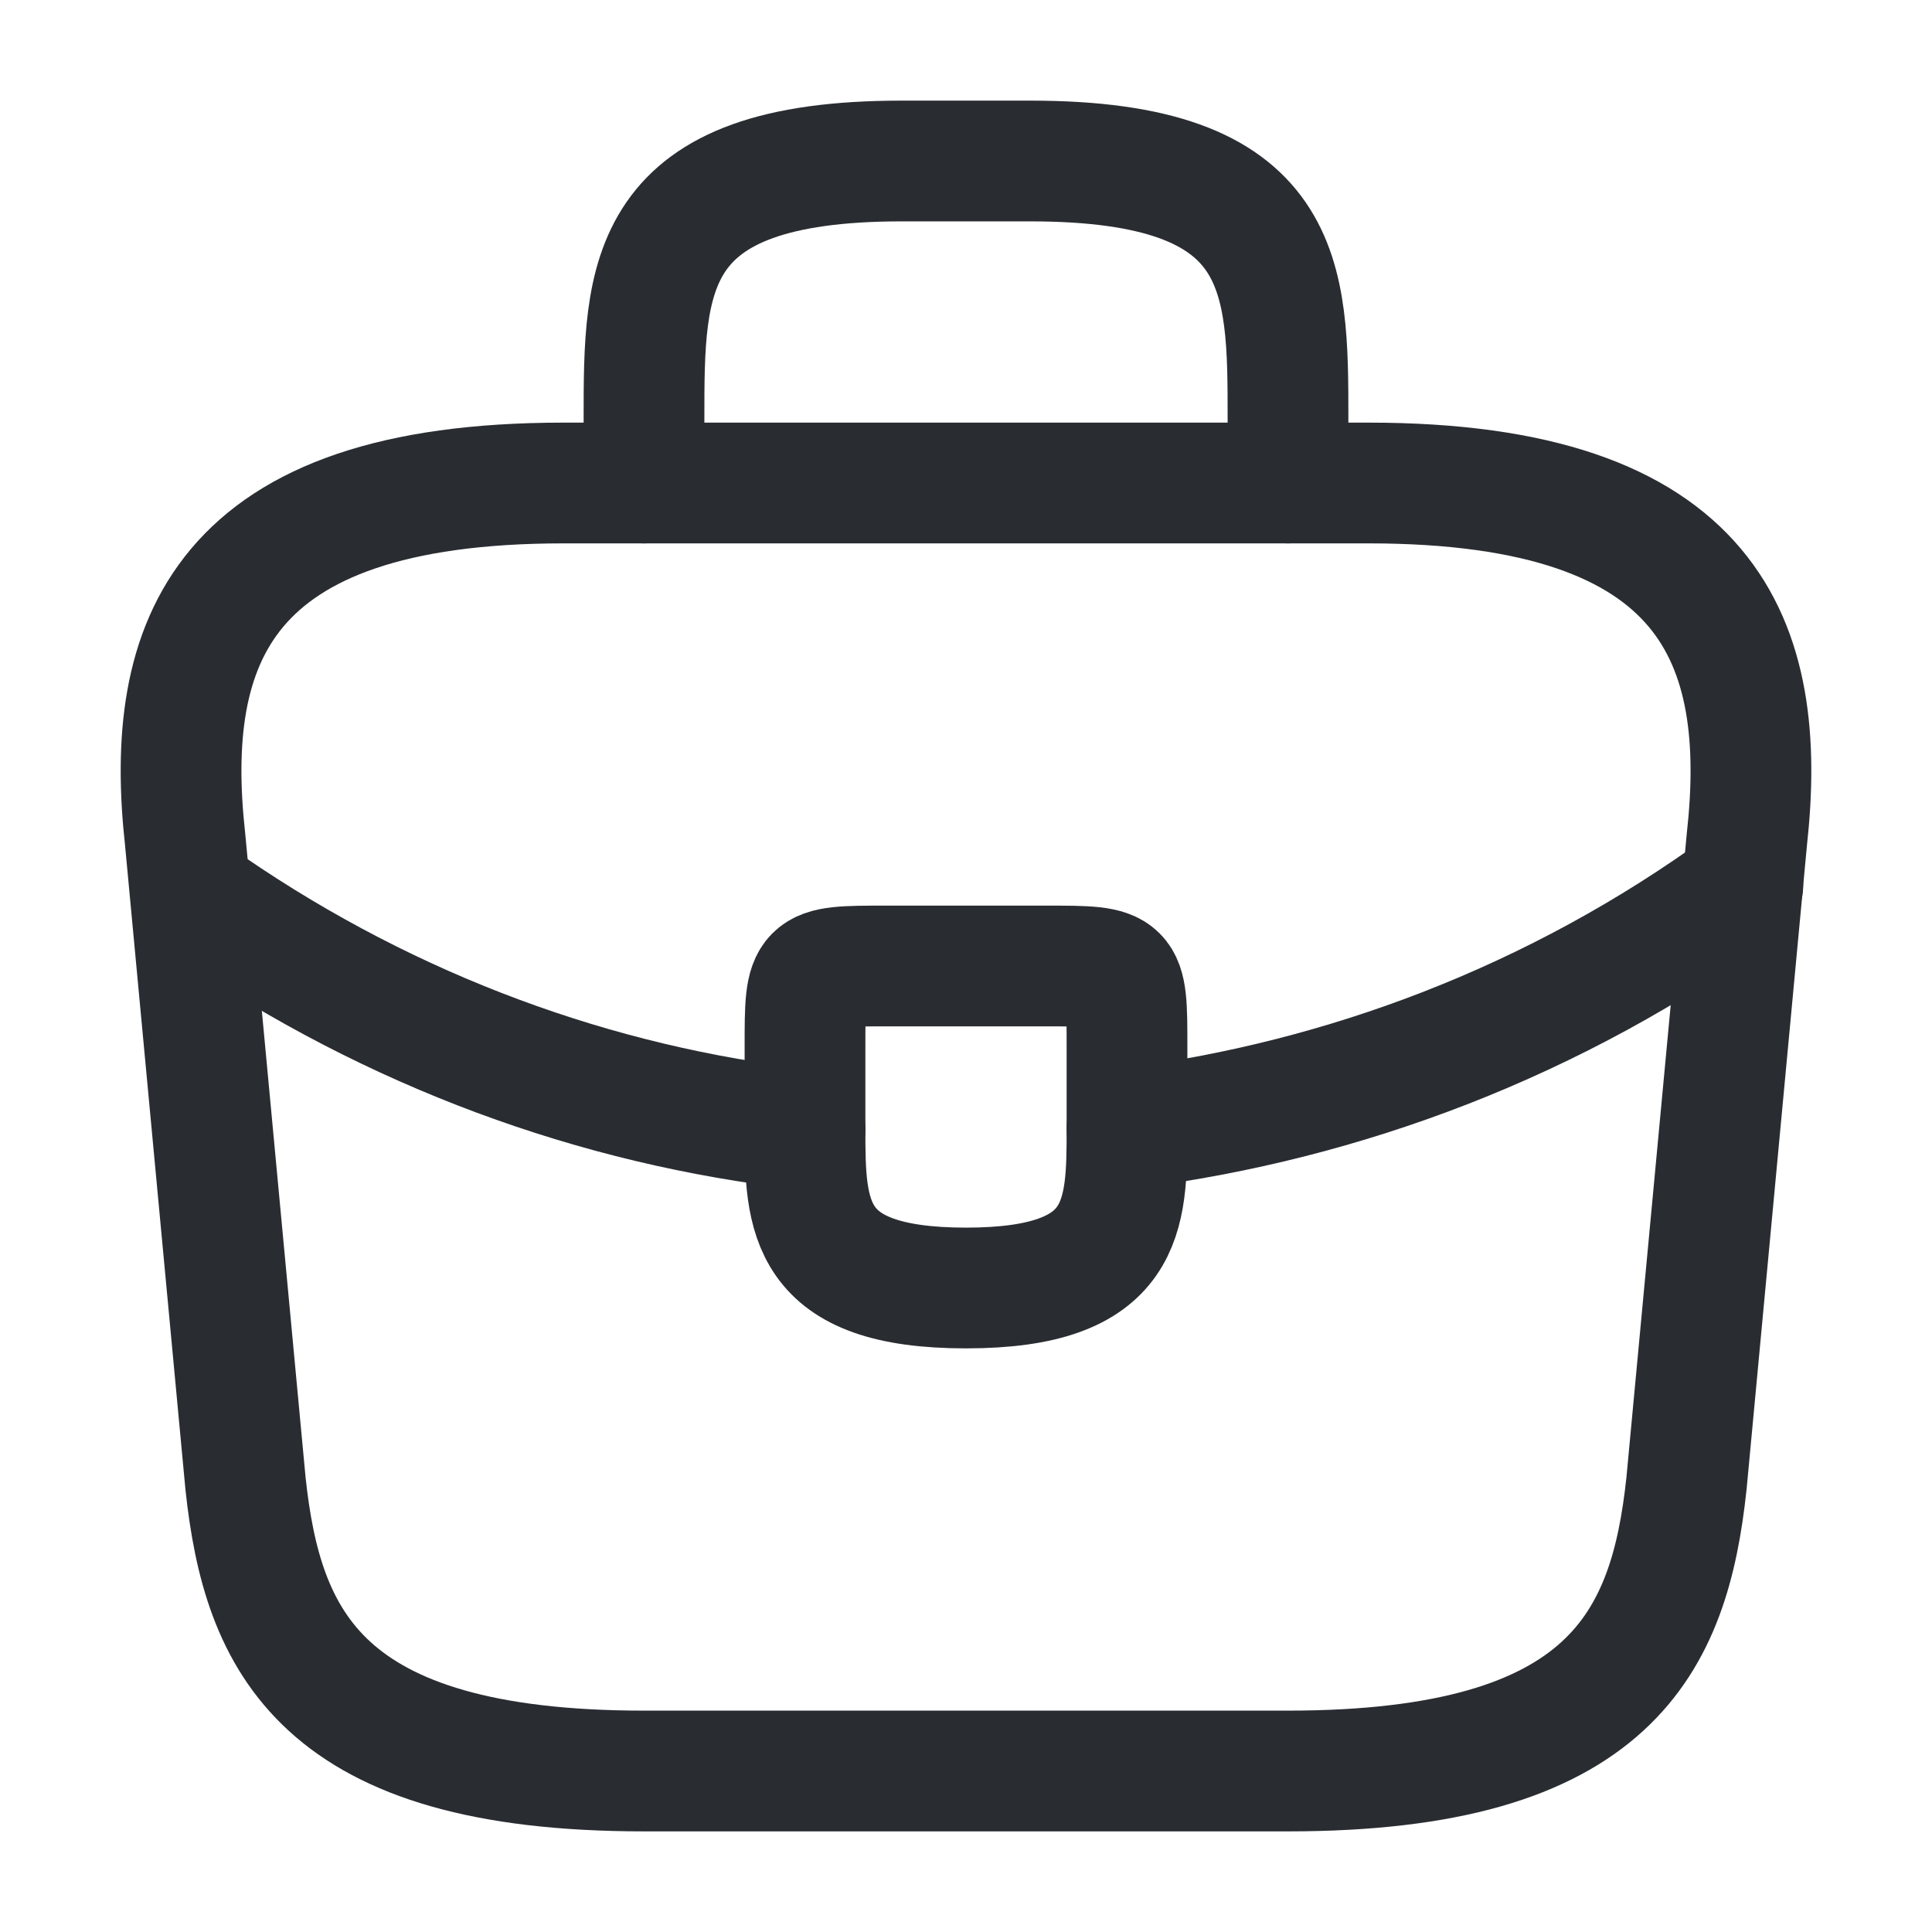
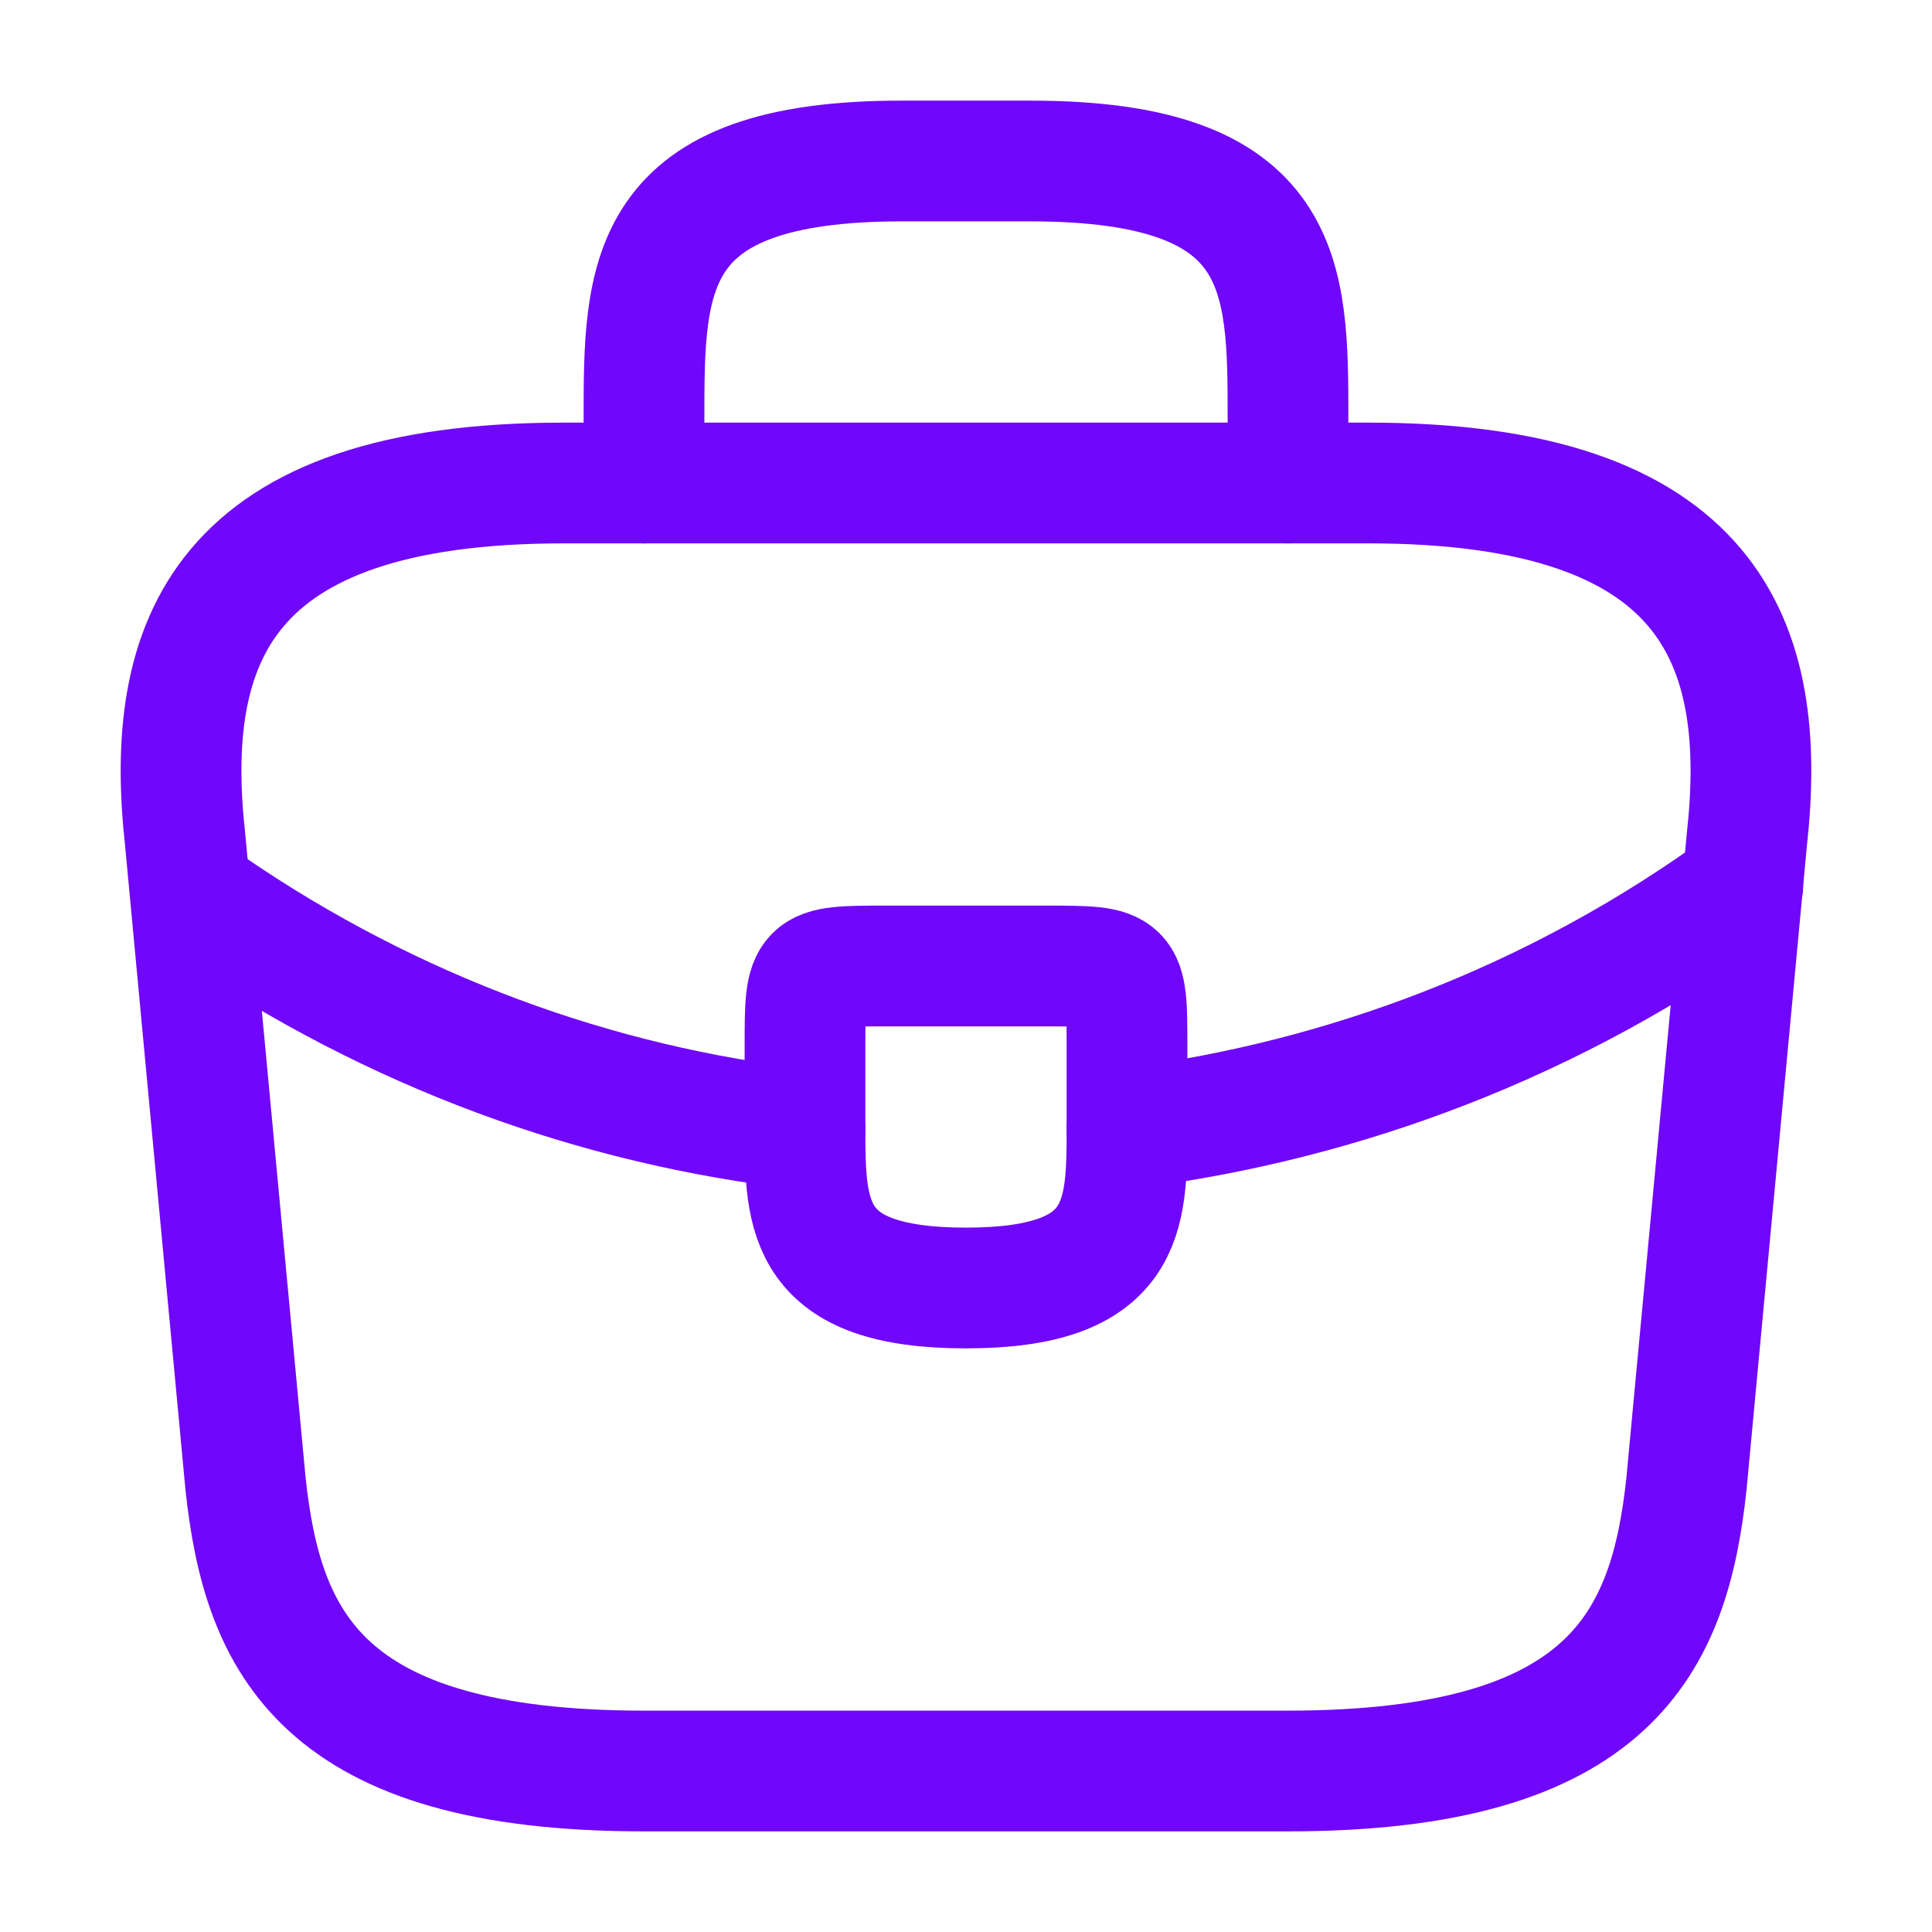
<svg xmlns="http://www.w3.org/2000/svg" width="24" height="24" viewBox="0 0 24 24" fill="none">
-   <path d="M8 22H16C20.02 22 20.74 20.39 20.95 18.43L21.7 10.43C21.97 7.99 21.27 6 17 6H7C2.73 6 2.03 7.99 2.3 10.43L3.05 18.43C3.26 20.39 3.98 22 8 22Z" stroke="#292D32" stroke-width="1.5" stroke-miterlimit="10" stroke-linecap="round" stroke-linejoin="round" />
-   <path d="M8 6V5.2C8 3.43 8 2 11.2 2H12.8C16 2 16 3.43 16 5.2V6" stroke="#292D32" stroke-width="1.5" stroke-miterlimit="10" stroke-linecap="round" stroke-linejoin="round" />
-   <path d="M14 13V14C14 14.01 14 14.01 14 14.02C14 15.11 13.99 16 12 16C10.02 16 10 15.12 10 14.03V13C10 12 10 12 11 12H13C14 12 14 12 14 13Z" stroke="#292D32" stroke-width="1.5" stroke-miterlimit="10" stroke-linecap="round" stroke-linejoin="round" />
-   <path d="M21.65 11C19.34 12.68 16.7 13.68 14 14.02" stroke="#292D32" stroke-width="1.5" stroke-miterlimit="10" stroke-linecap="round" stroke-linejoin="round" />
-   <path d="M2.62 11.27C4.87 12.81 7.41 13.74 10 14.03" stroke="#292D32" stroke-width="1.5" stroke-miterlimit="10" stroke-linecap="round" stroke-linejoin="round" />
+   <path d="M8 22H16C20.02 22 20.74 20.39 20.95 18.43L21.7 10.43C21.97 7.99 21.27 6 17 6H7C2.73 6 2.03 7.99 2.3 10.43L3.05 18.43C3.26 20.39 3.98 22 8 22Z" stroke="#7007FA" stroke-width="1.5" stroke-miterlimit="10" stroke-linecap="round" stroke-linejoin="round" />
+   <path d="M8 6V5.2C8 3.43 8 2 11.2 2H12.8C16 2 16 3.43 16 5.2V6" stroke="#7007FA" stroke-width="1.5" stroke-miterlimit="10" stroke-linecap="round" stroke-linejoin="round" />
+   <path d="M14 13V14C14 14.01 14 14.01 14 14.02C14 15.11 13.99 16 12 16C10.02 16 10 15.12 10 14.03V13C10 12 10 12 11 12H13C14 12 14 12 14 13Z" stroke="#7007FA" stroke-width="1.5" stroke-miterlimit="10" stroke-linecap="round" stroke-linejoin="round" />
+   <path d="M21.65 11C19.34 12.68 16.7 13.68 14 14.02" stroke="#7007FA" stroke-width="1.5" stroke-miterlimit="10" stroke-linecap="round" stroke-linejoin="round" />
+   <path d="M2.62 11.27C4.87 12.81 7.41 13.74 10 14.03" stroke="#7007FA" stroke-width="1.5" stroke-miterlimit="10" stroke-linecap="round" stroke-linejoin="round" />
</svg>
